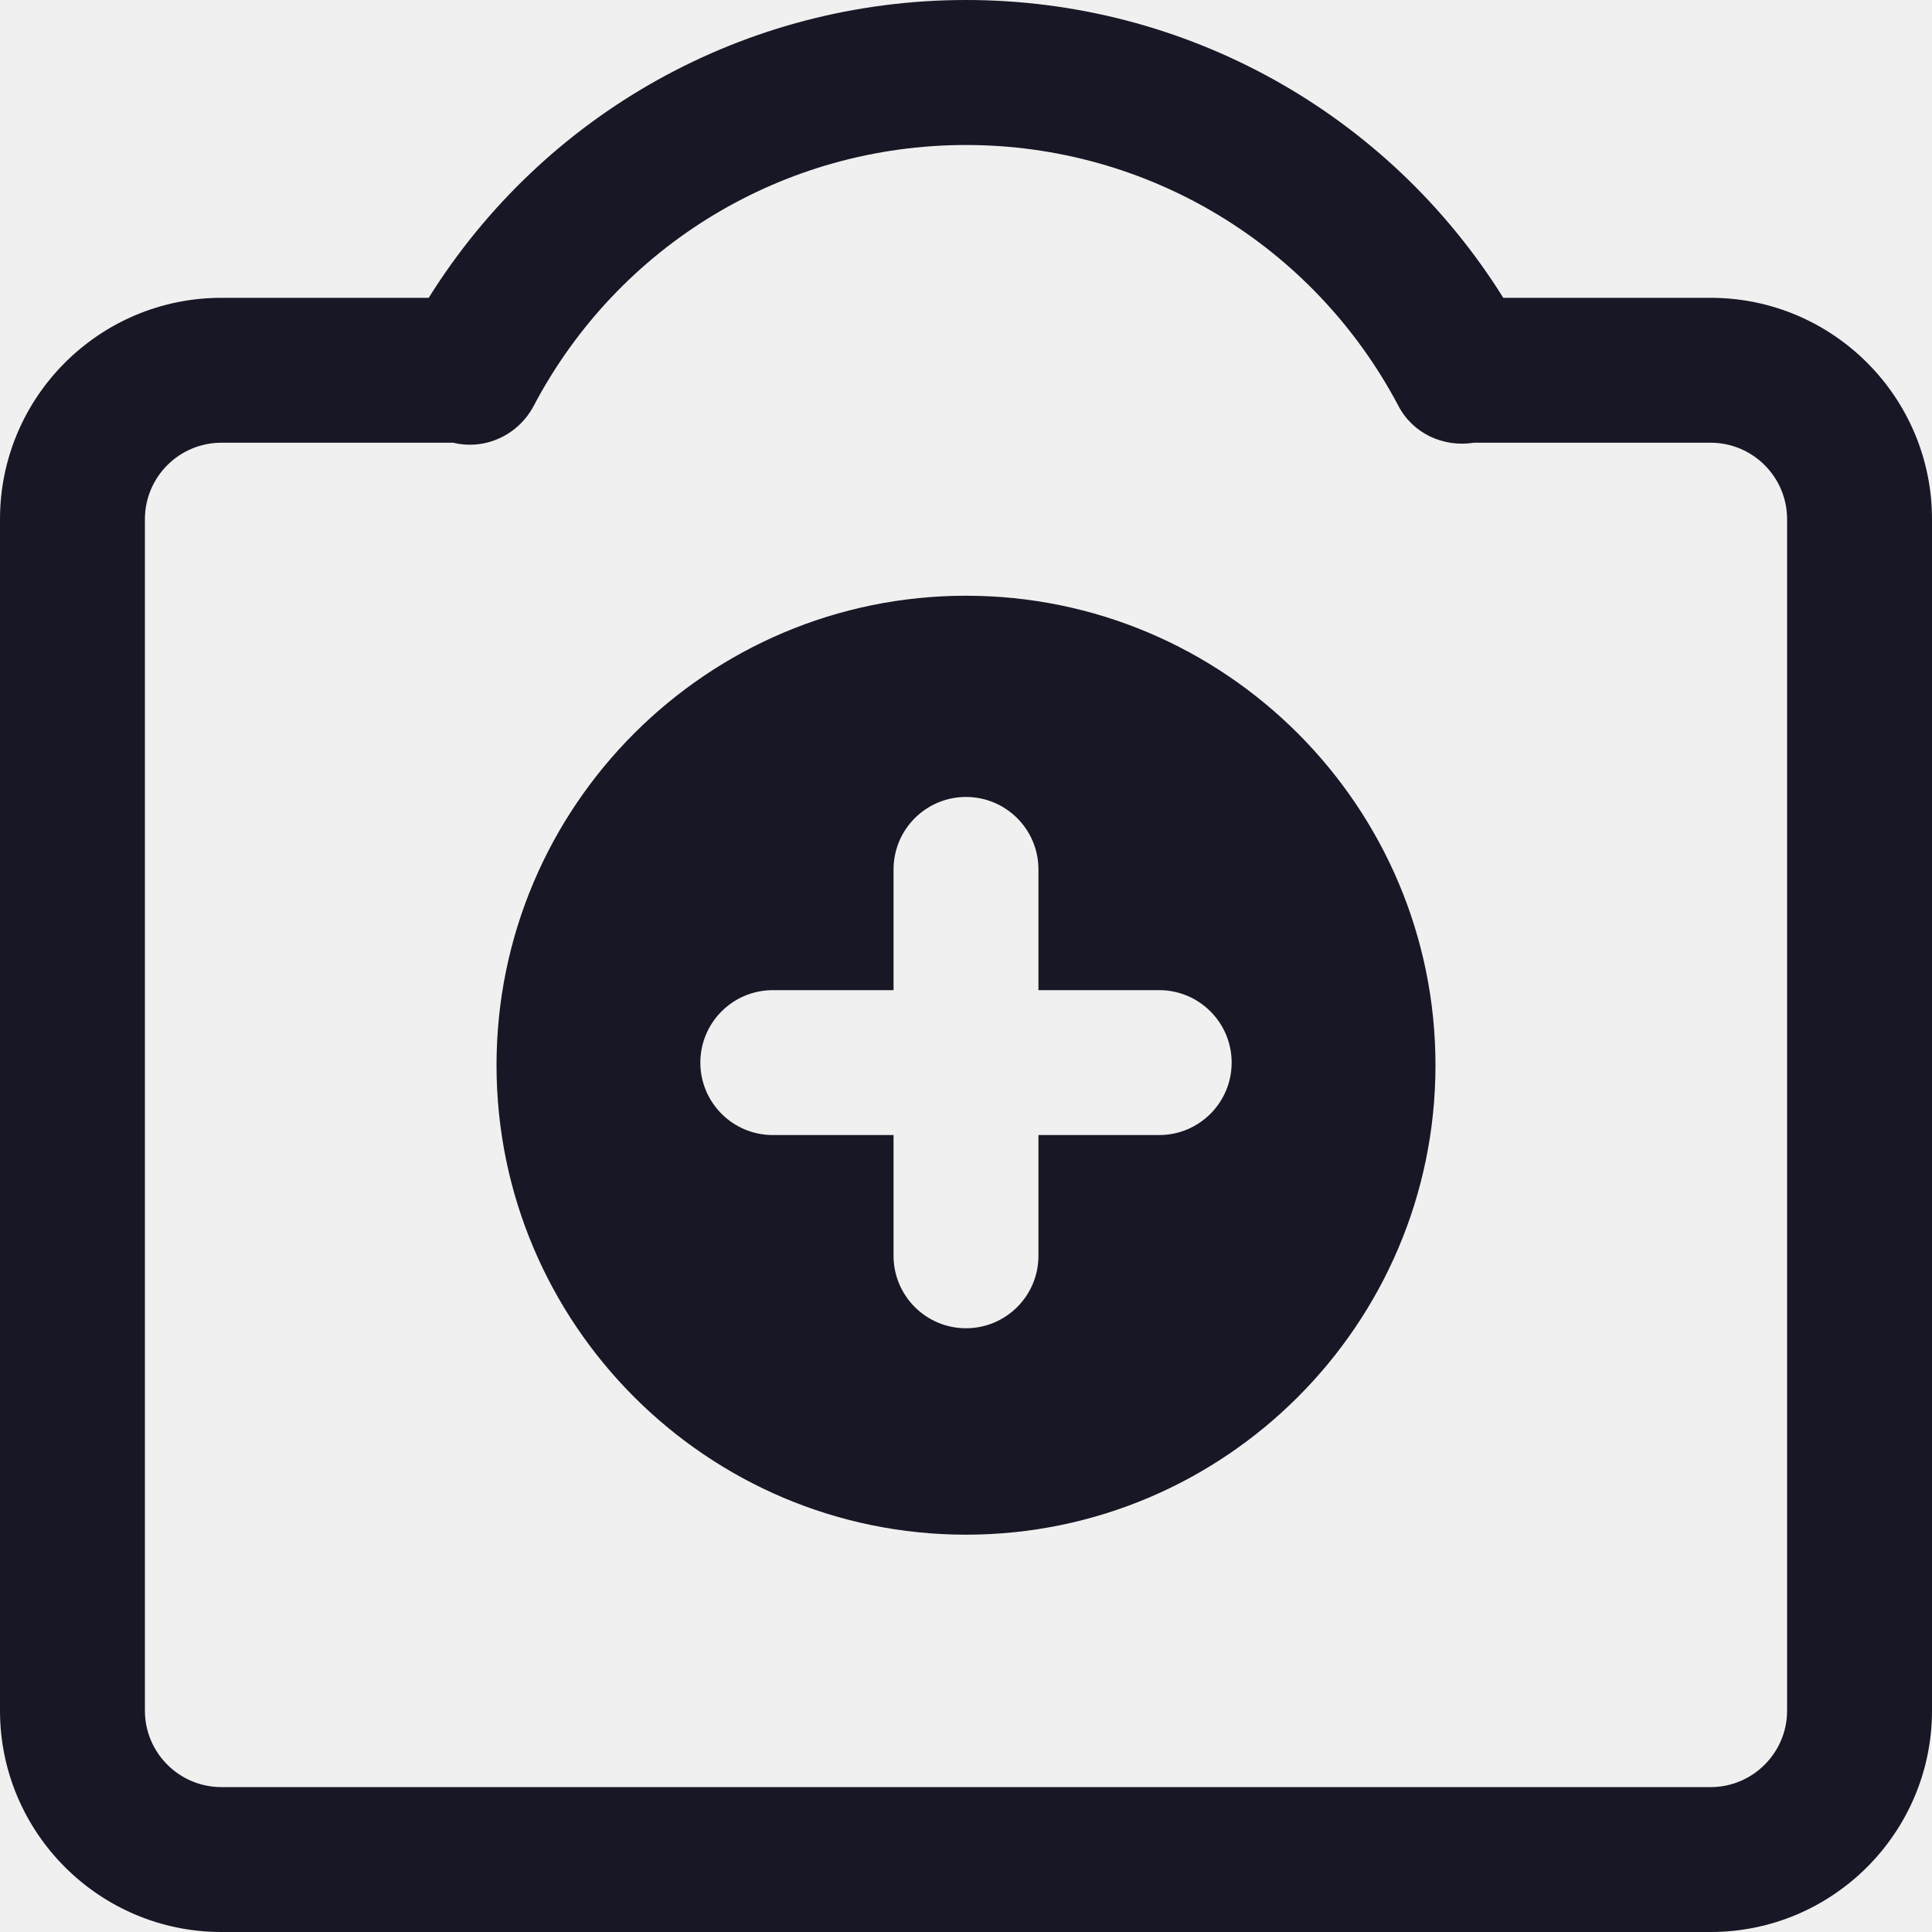
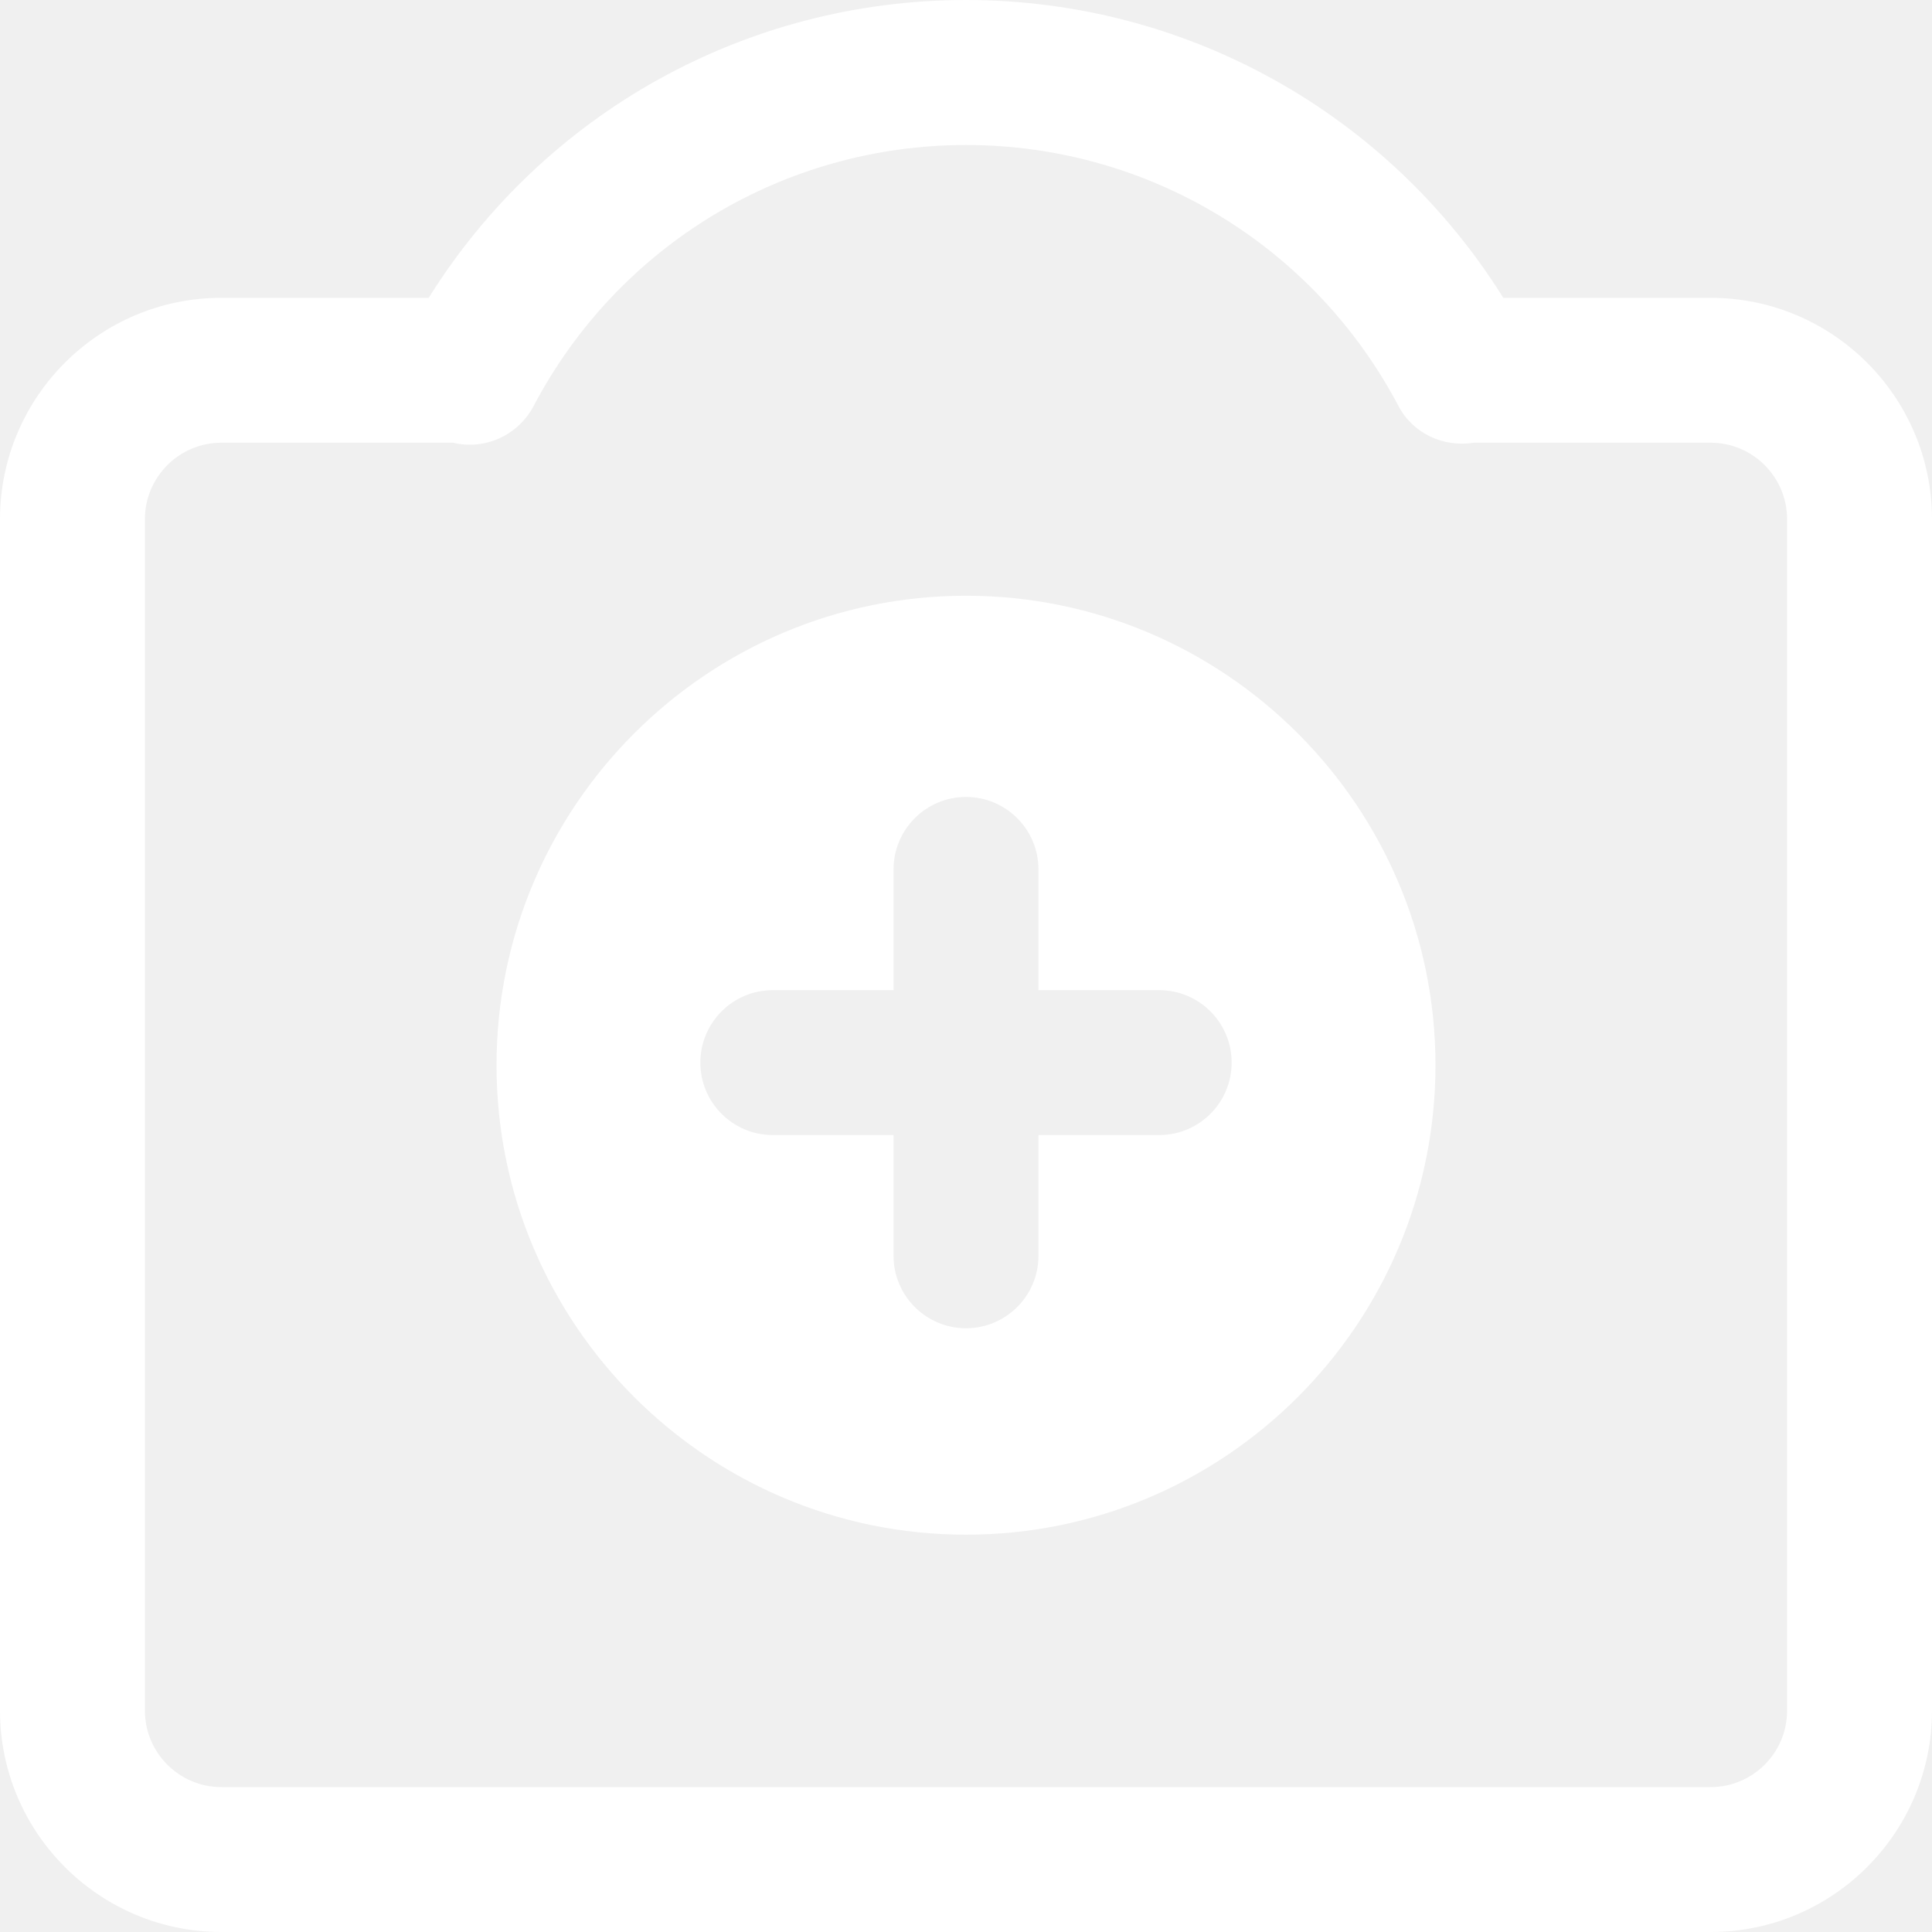
<svg xmlns="http://www.w3.org/2000/svg" width="20" height="20" viewBox="0 0 20 20" fill="none">
-   <path d="M17.708 20H2.292C1.028 20 0 18.972 0 17.708V5.375C0 4.11 1.028 3.083 2.292 3.083H4.438C5.633 1.17 7.722 0 10 0C12.277 0 14.367 1.17 15.562 3.083H17.708C18.972 3.083 20 4.11 20 5.375V17.708C20 18.972 18.972 20 17.708 20ZM2.292 4.583C1.855 4.583 1.5 4.938 1.5 5.375V17.708C1.5 18.145 1.855 18.5 2.292 18.5H17.708C18.145 18.5 18.5 18.145 18.5 17.708V5.375C18.5 4.938 18.145 4.583 17.708 4.583H15.258C14.941 4.633 14.626 4.488 14.476 4.201C13.596 2.536 11.882 1.501 10 1.501C8.117 1.501 6.402 2.536 5.524 4.203C5.364 4.505 5.022 4.663 4.691 4.583H2.293H2.292Z" fill="#171725" />
-   <path d="M10 6.167C7.32 6.167 5.14 8.347 5.14 11.027C5.14 13.707 7.32 15.887 10 15.887C12.68 15.887 14.86 13.707 14.86 11.027C14.86 8.347 12.68 6.167 10 6.167ZM12 11.75H10.75V13C10.75 13.414 10.414 13.75 10 13.75C9.586 13.75 9.25 13.414 9.25 13V11.75H8C7.586 11.75 7.25 11.414 7.25 11C7.25 10.586 7.586 10.25 8 10.25H9.25V9C9.25 8.586 9.586 8.25 10 8.25C10.414 8.25 10.75 8.586 10.75 9V10.25H12C12.414 10.25 12.75 10.586 12.75 11C12.75 11.414 12.414 11.75 12 11.75Z" fill="#171725" />
+   <path d="M17.708 20H2.292C1.028 20 0 18.972 0 17.708V5.375C0 4.11 1.028 3.083 2.292 3.083H4.438C5.633 1.17 7.722 0 10 0C12.277 0 14.367 1.17 15.562 3.083H17.708C18.972 3.083 20 4.11 20 5.375V17.708C20 18.972 18.972 20 17.708 20ZM2.292 4.583C1.855 4.583 1.5 4.938 1.5 5.375V17.708C1.5 18.145 1.855 18.5 2.292 18.5H17.708C18.145 18.5 18.5 18.145 18.5 17.708V5.375C18.5 4.938 18.145 4.583 17.708 4.583H15.258C14.941 4.633 14.626 4.488 14.476 4.201C13.596 2.536 11.882 1.501 10 1.501C8.117 1.501 6.402 2.536 5.524 4.203C5.364 4.505 5.022 4.663 4.691 4.583H2.293H2.292Z" fill="white" />
+   <path d="M10 6.167C7.32 6.167 5.14 8.347 5.14 11.027C5.14 13.707 7.32 15.887 10 15.887C12.68 15.887 14.86 13.707 14.86 11.027C14.86 8.347 12.68 6.167 10 6.167ZM12 11.75H10.75V13C10.75 13.414 10.414 13.75 10 13.75C9.586 13.75 9.25 13.414 9.25 13V11.75H8C7.586 11.75 7.25 11.414 7.25 11C7.25 10.586 7.586 10.25 8 10.25H9.25V9C9.25 8.586 9.586 8.25 10 8.25C10.414 8.25 10.75 8.586 10.75 9V10.25H12C12.414 10.25 12.75 10.586 12.75 11C12.75 11.414 12.414 11.75 12 11.75Z" fill="white" />
</svg>
